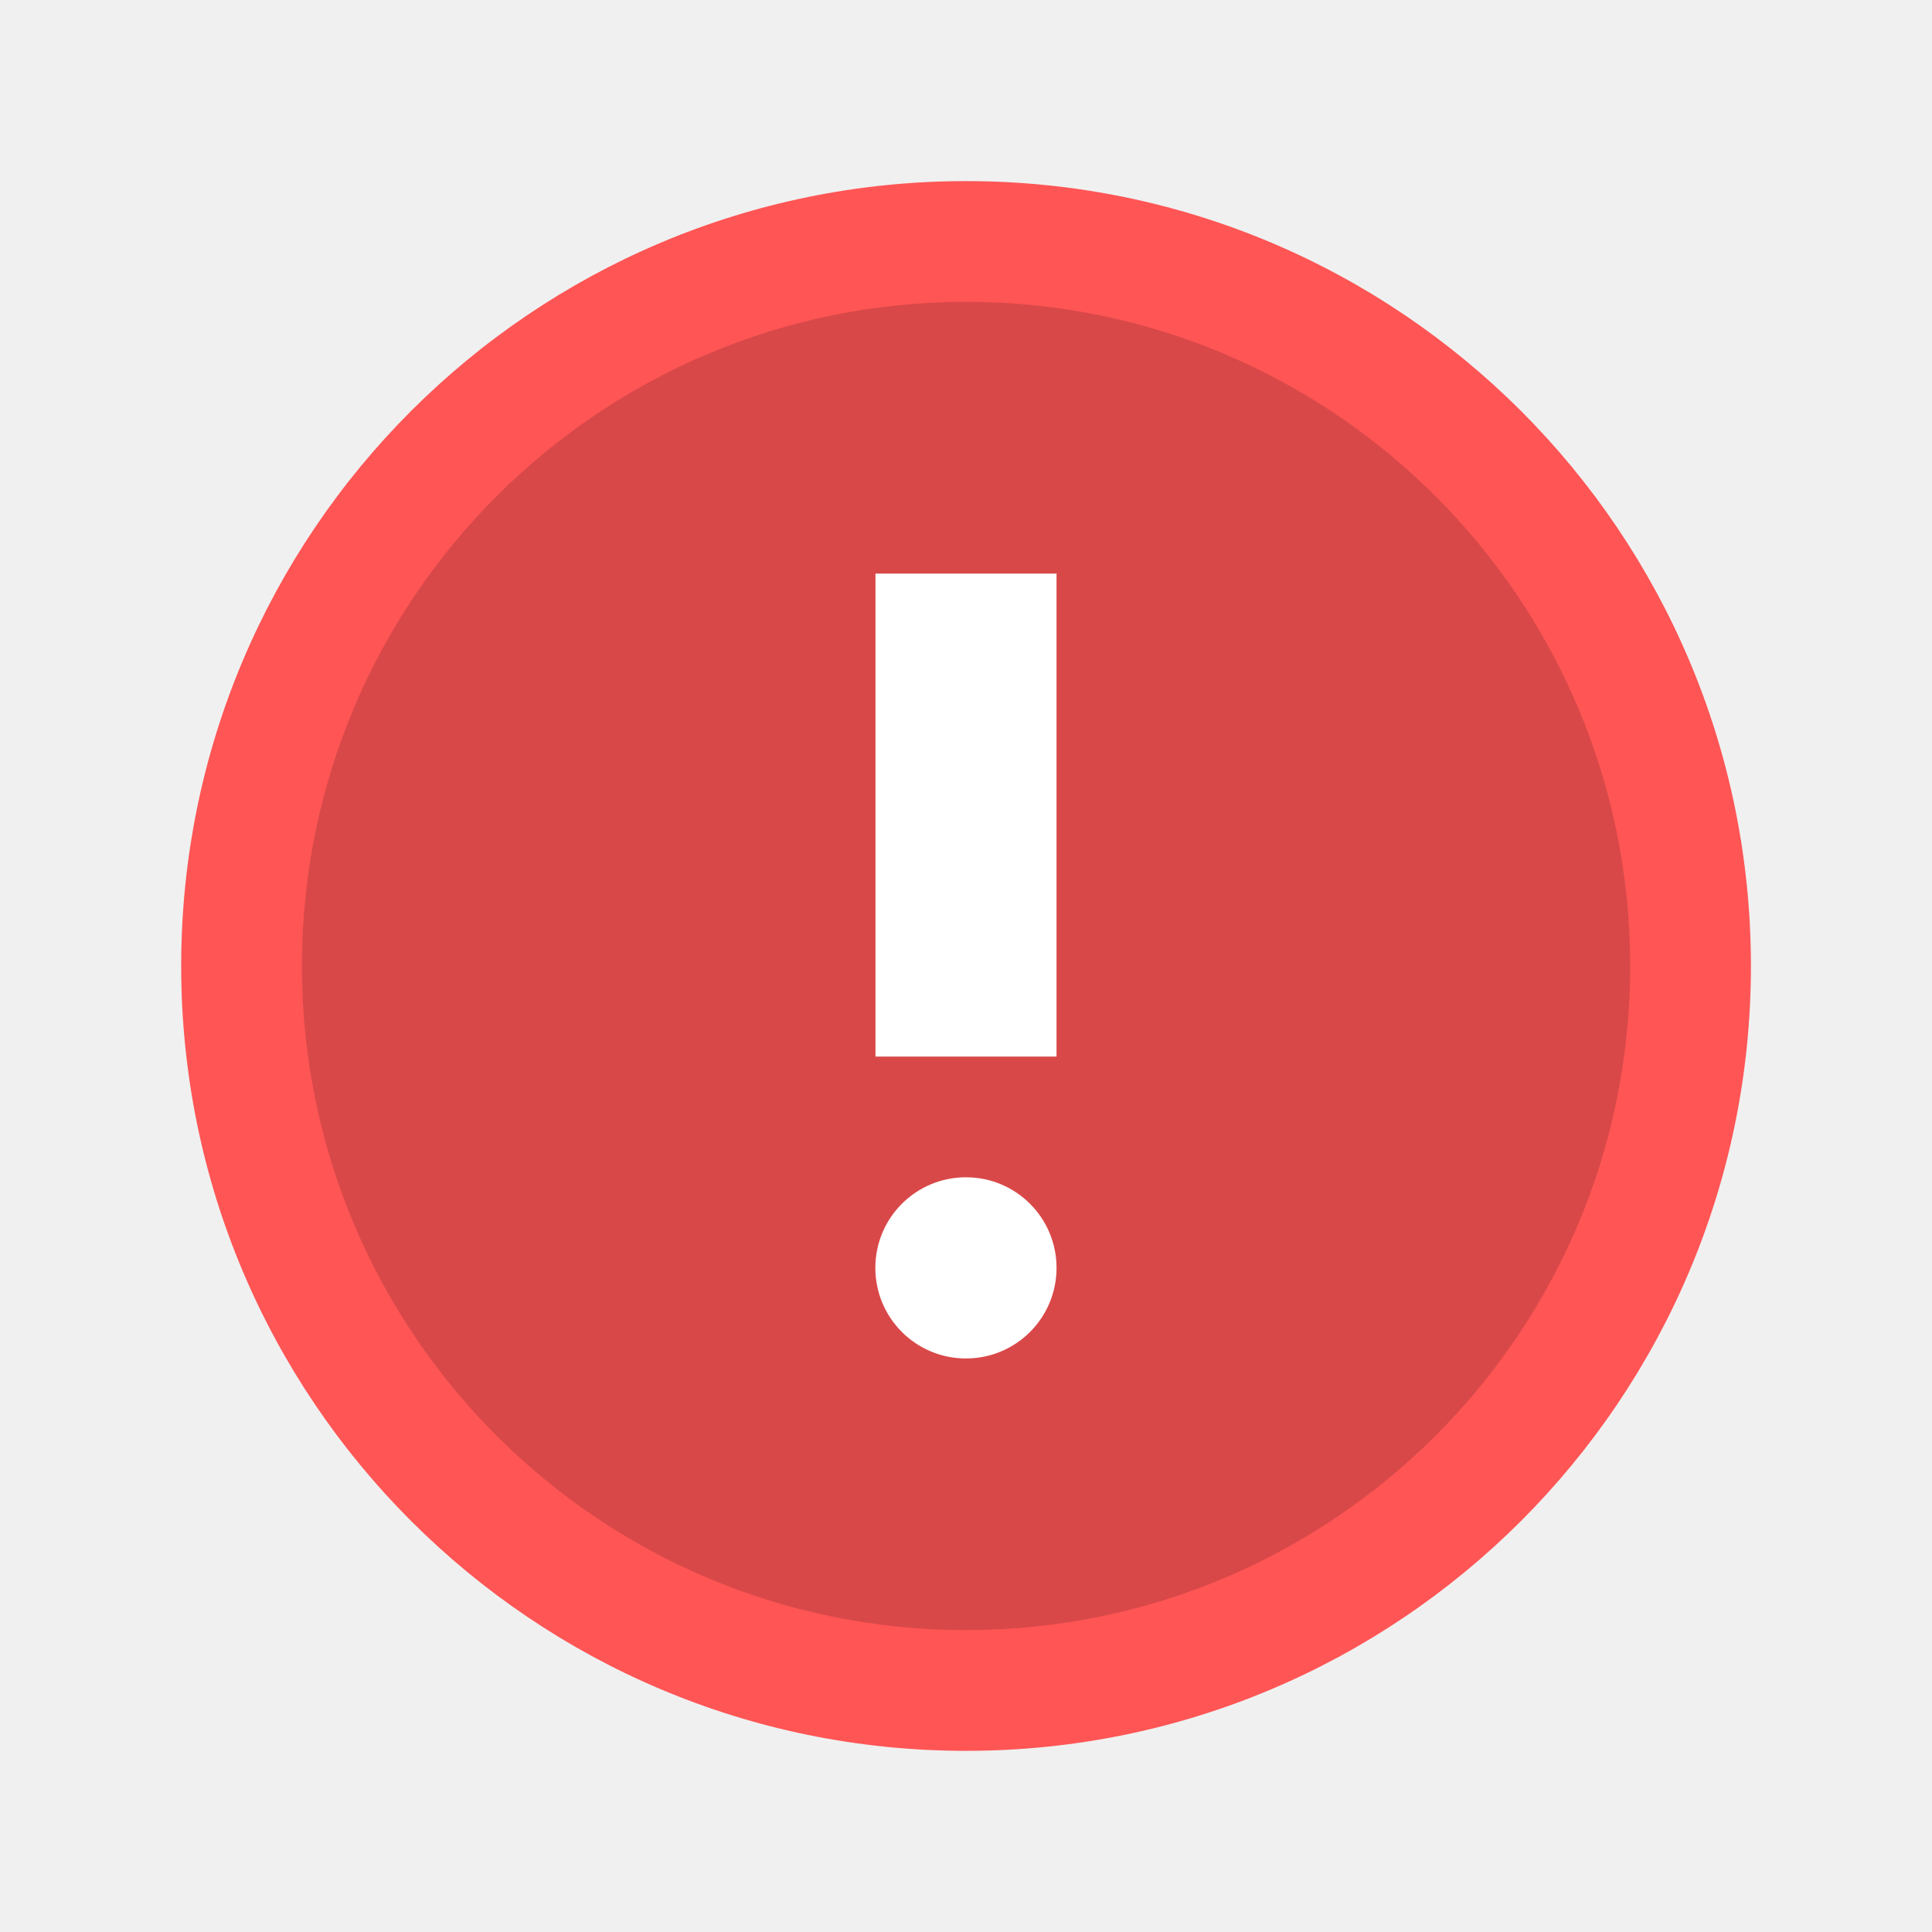
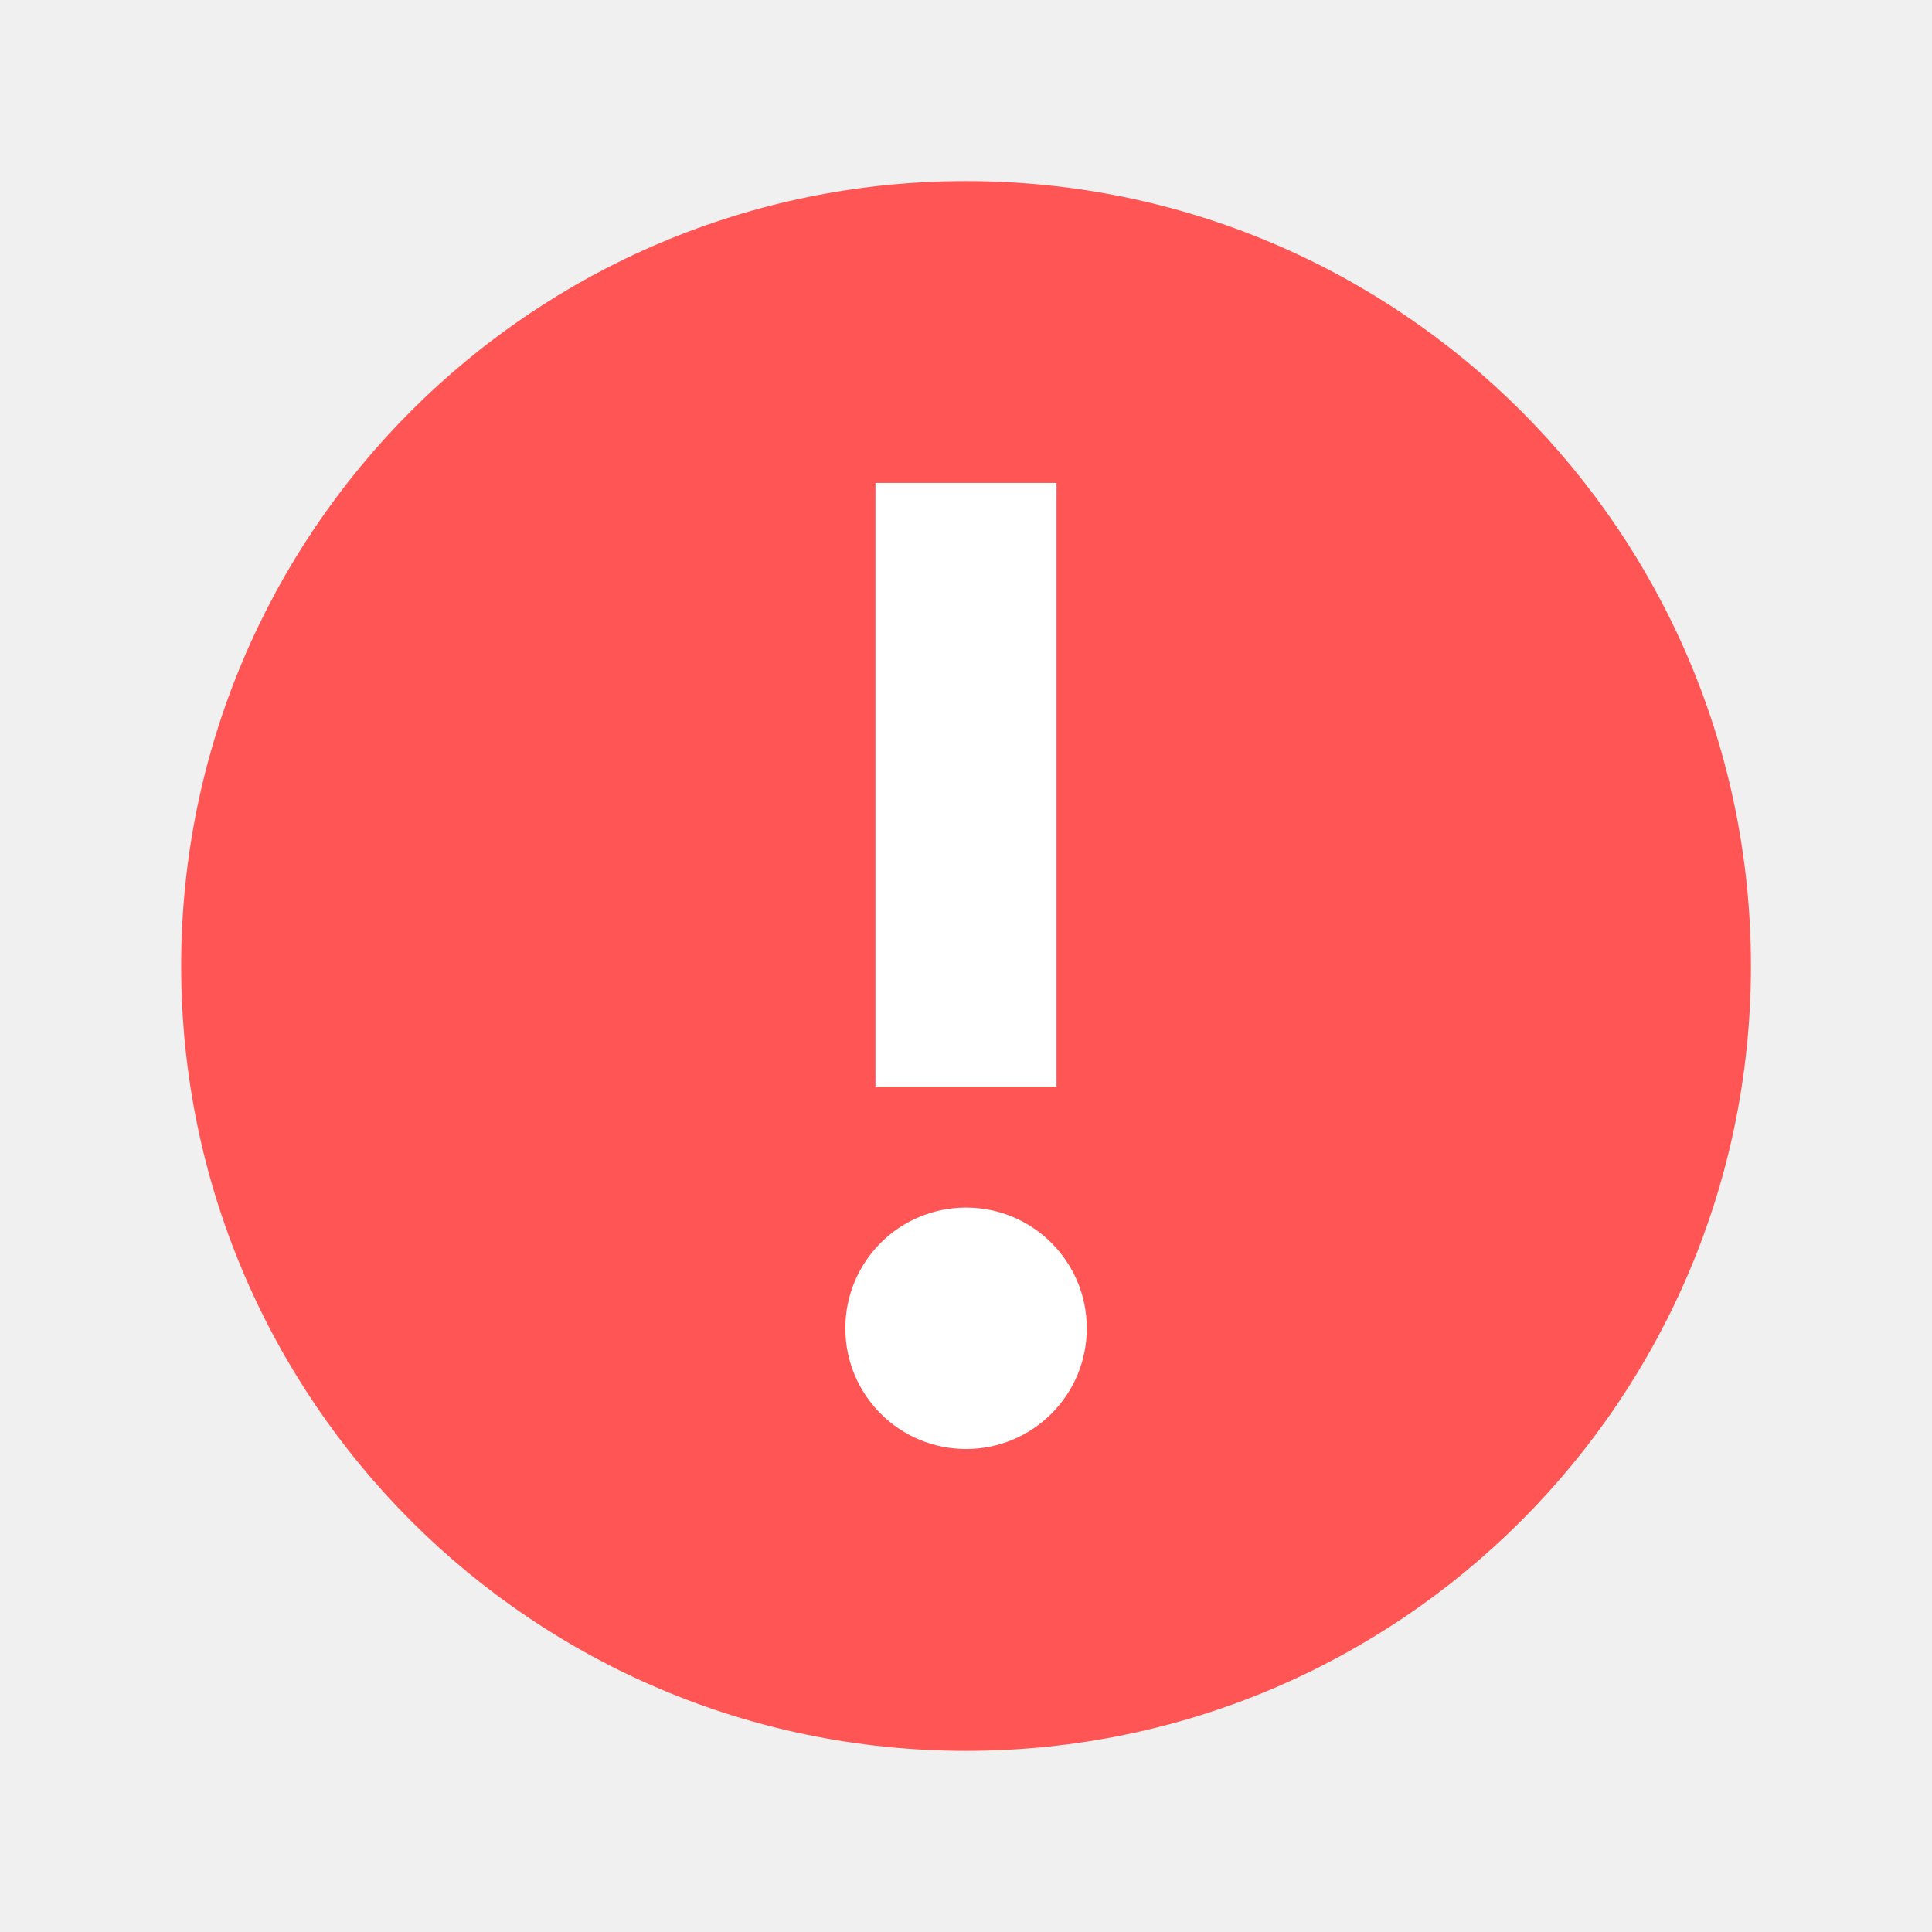
<svg xmlns="http://www.w3.org/2000/svg" width="64" height="64" viewBox="0 0 16.933 16.933" version="1.1" id="svg4572">
  <defs id="defs4566" />
  <g id="layer1" transform="translate(0,-280.0667)">
    <circle style="opacity:1;fill:#ff5555;fill-opacity:1;stroke:none;stroke-width:0.491;stroke-miterlimit:4;stroke-dasharray:none;stroke-opacity:0.039;paint-order:stroke markers fill" id="path13" cx="8.467" cy="288.533" r="6.879" />
-     <circle r="5.821" cy="288.533" cx="8.467" id="circle841" style="opacity:0.15;fill:#000000;fill-opacity:1;stroke:none;stroke-width:0.931;stroke-miterlimit:4;stroke-dasharray:none;stroke-opacity:0.059;paint-order:markers stroke fill" />
-     <path d="m 7.673,289.327 v -4.233 h 1.587 v 4.233 z" style="display:inline;fill:#ffffff;fill-opacity:1;stroke-width:1.876" id="path29" />
-     <path d="m 9.26,291.179 c 0,-0.439 -0.355,-0.794 -0.794,-0.794 -0.439,0 -0.794,0.355 -0.794,0.794 0,0.439 0.355,0.794 0.794,0.794 0.439,0 0.794,-0.355 0.794,-0.794 z" style="display:inline;fill:#ffffff;fill-opacity:1;stroke-width:2.814" id="path31" />
+     <g id="g827" transform="translate(0,0.2645715)">
+       <path id="path29" style="display:inline;fill:#ffffff;fill-opacity:1;stroke-width:1.876" d="m 7.673,289.327 v -5.292 h 1.587 v 5.292 z" />
+       <path id="path31" style="display:inline;fill:#ffffff;fill-opacity:1;stroke-width:2.814" d="m 9.525,291.444 c 0,-0.585 -0.473,-1.058 -1.058,-1.058 -0.585,0 -1.058,0.473 -1.058,1.058 0,0.585 0.473,1.058 1.058,1.058 0.585,0 1.058,-0.473 1.058,-1.058 z" />
+     </g>
  </g>
</svg>
